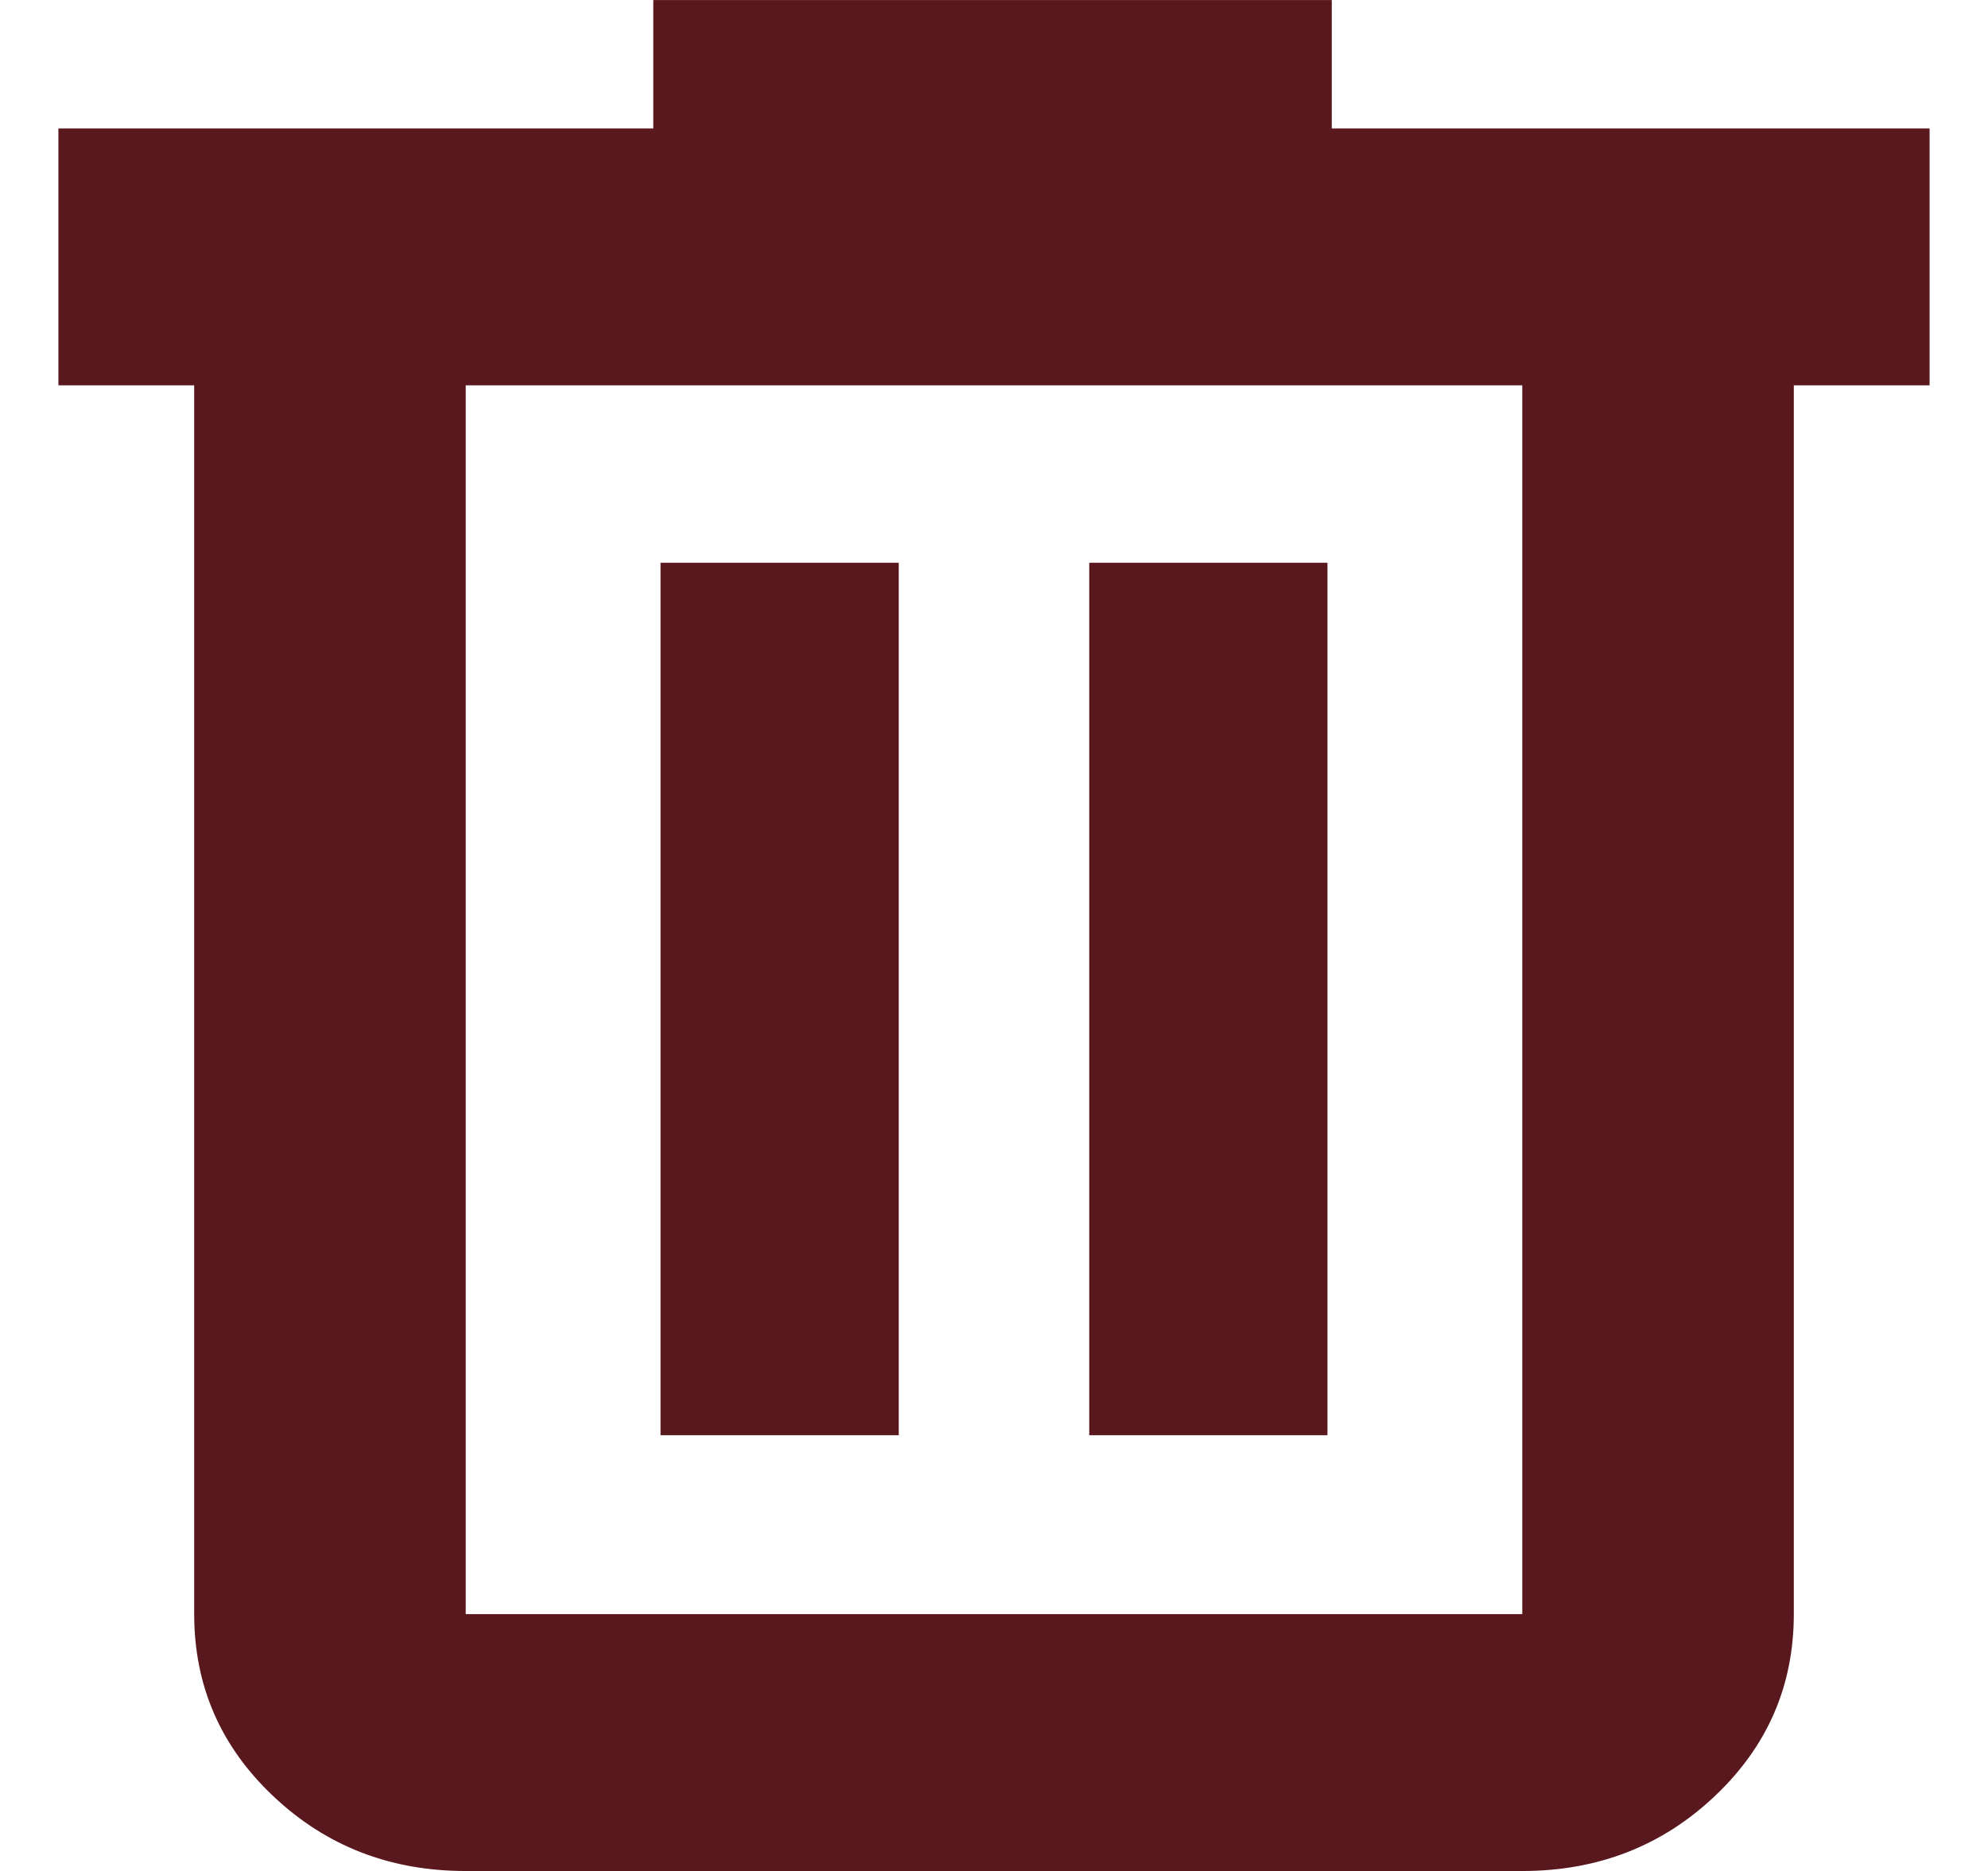
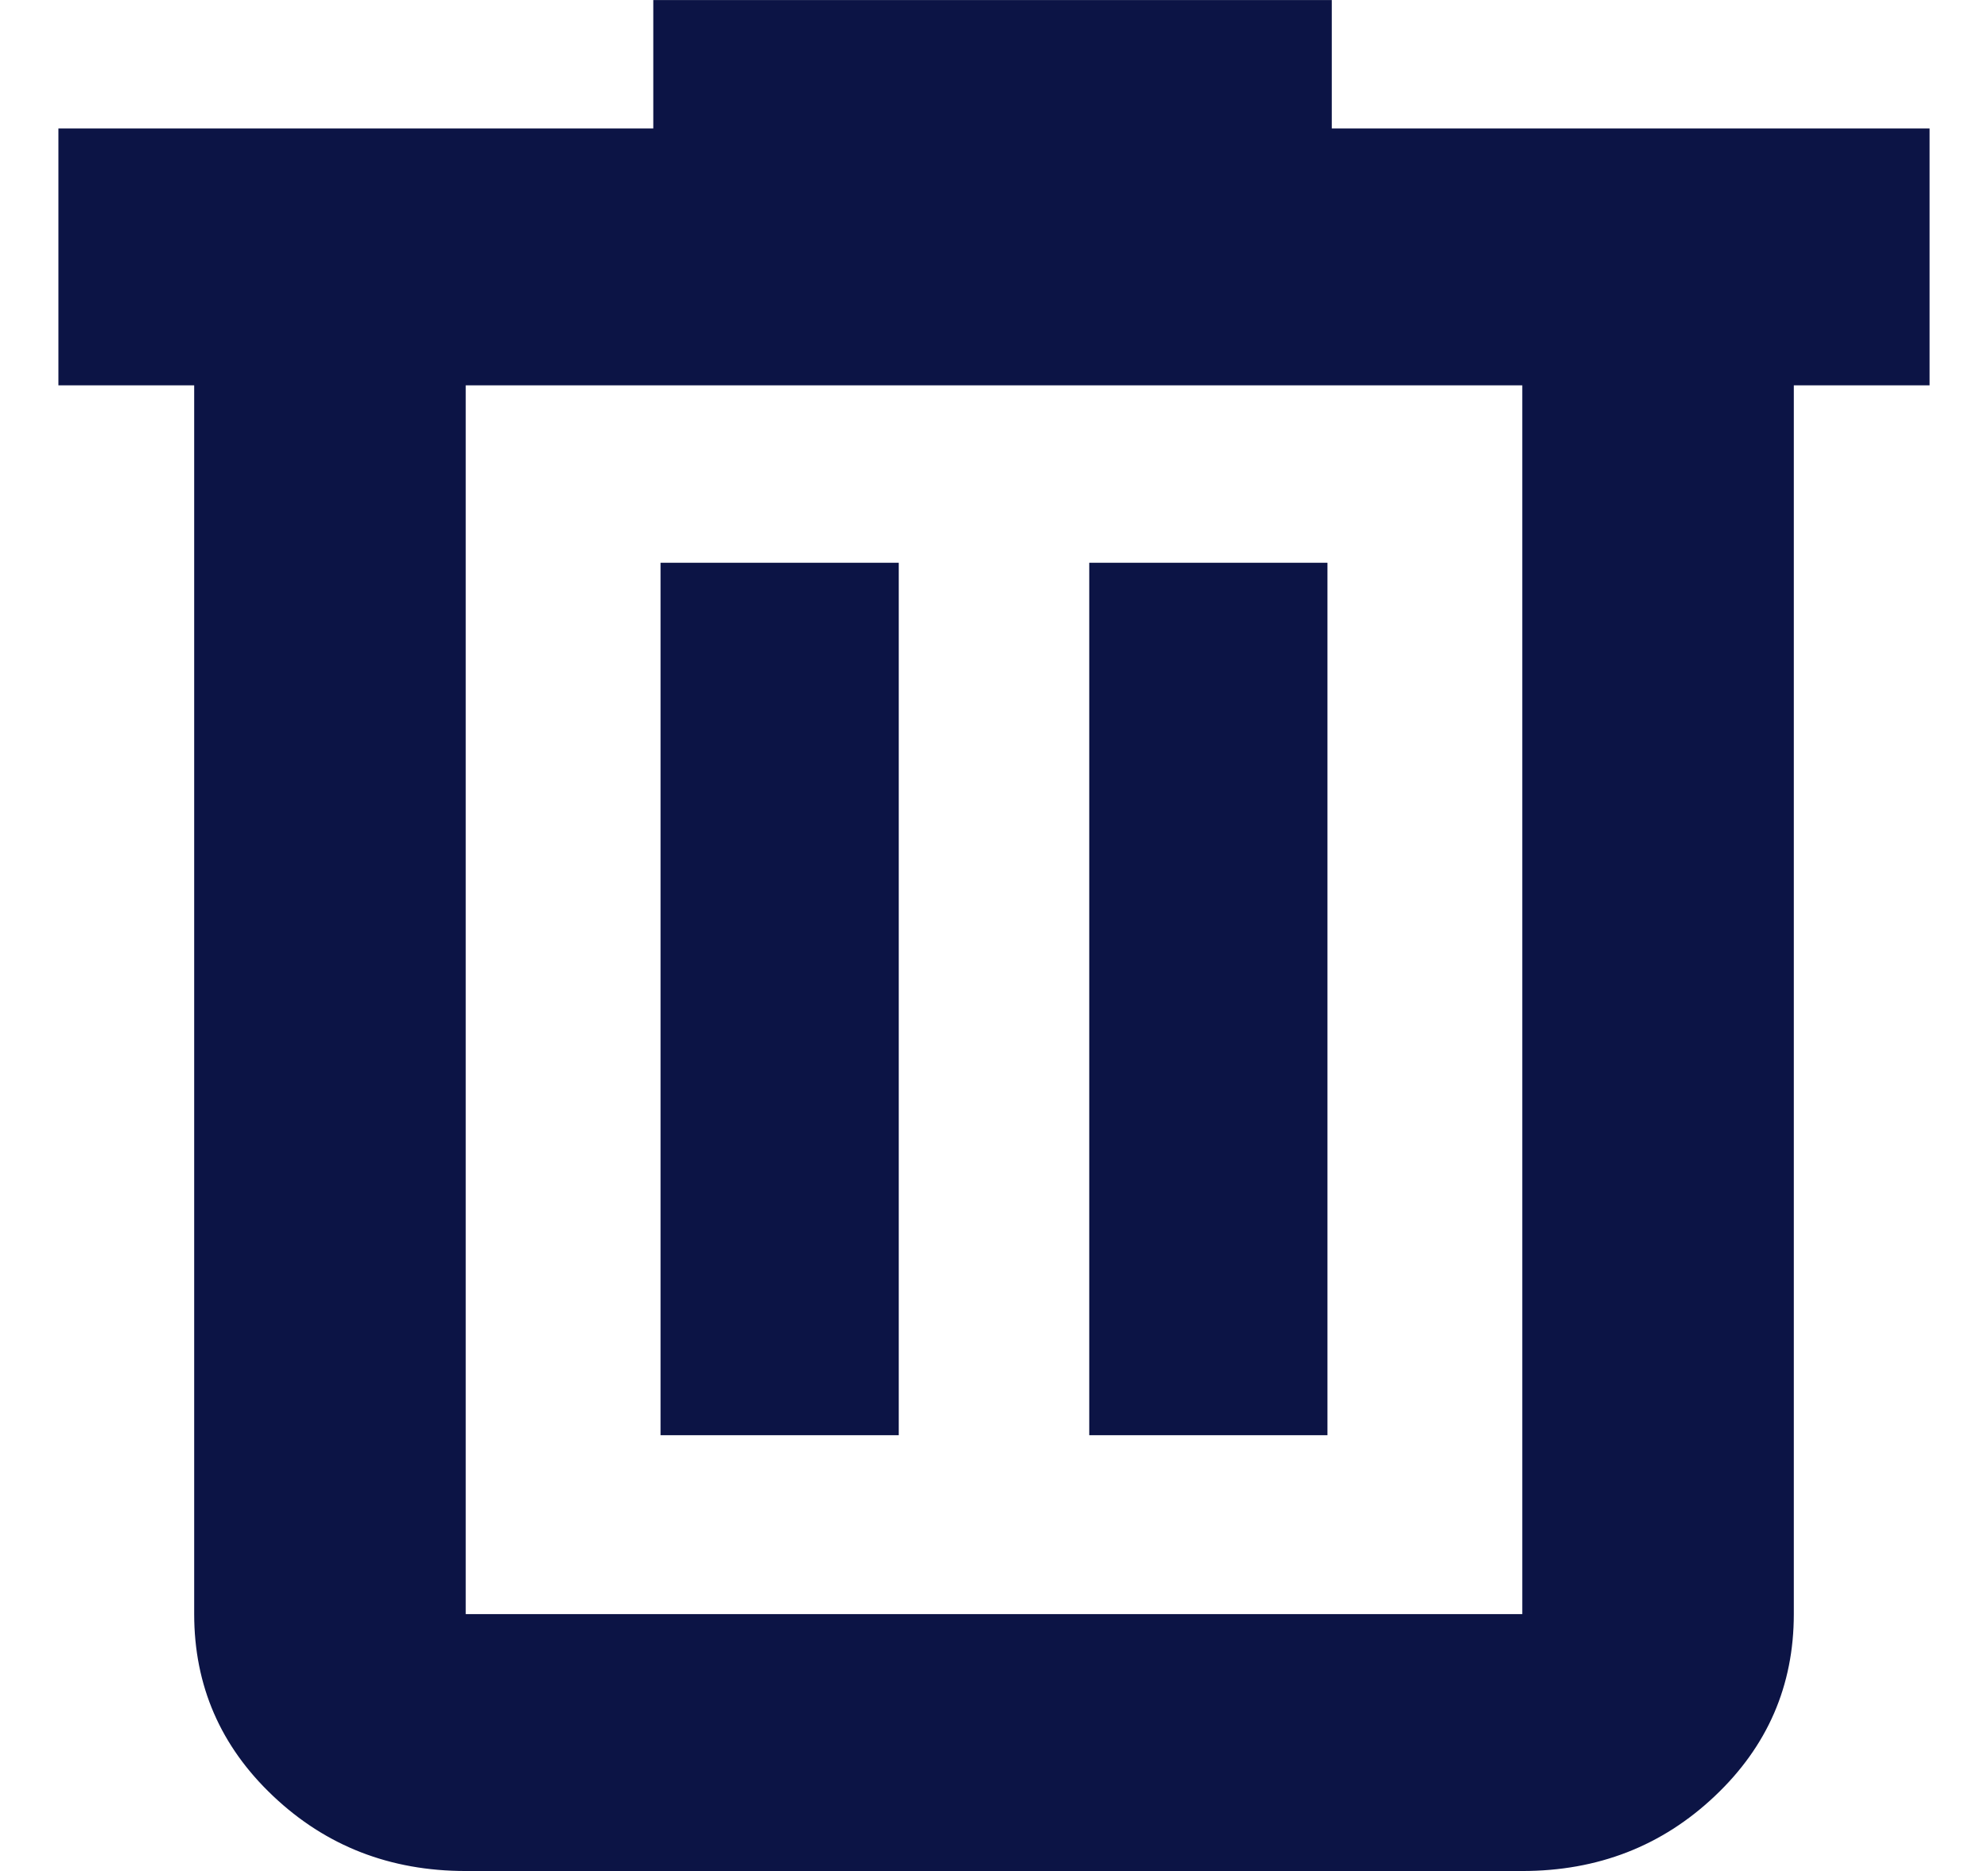
<svg xmlns="http://www.w3.org/2000/svg" width="17" height="16" viewBox="0 0 17 16" fill="none">
-   <path d="M1.673 3.295V3.283H1.661H0.512V1.111H5.587H5.599V1.098V0.013H11.376V1.098V1.111H11.389H16.488V3.283H15.339H15.327V3.295V13.803C15.327 14.412 15.103 14.928 14.655 15.351C14.207 15.775 13.661 15.988 13.017 15.988H3.983C3.339 15.988 2.793 15.775 2.345 15.351C1.897 14.928 1.673 14.412 1.673 13.803V3.295ZM13.03 3.295V3.283H13.017H3.983H3.97V3.295V13.803V13.816H3.983H13.017H13.03V13.803V3.295ZM7.673 4.825V12.261H5.661V4.825H7.673ZM11.339 4.825V12.261H9.327V4.825H11.339Z" fill="#58181D" stroke="#58181D" stroke-width="0.025" />
+   <path d="M1.673 3.295V3.283H1.661H0.512V1.111H5.587H5.599V1.098V0.013H11.376V1.098V1.111H11.389H16.488V3.283H15.339H15.327V3.295V13.803C15.327 14.412 15.103 14.928 14.655 15.351C14.207 15.775 13.661 15.988 13.017 15.988H3.983C3.339 15.988 2.793 15.775 2.345 15.351C1.897 14.928 1.673 14.412 1.673 13.803V3.295ZM13.03 3.295V3.283H13.017H3.983H3.97V3.295V13.803V13.816H3.983H13.017H13.03V13.803V3.295ZM7.673 4.825V12.261H5.661V4.825H7.673ZM11.339 4.825V12.261H9.327V4.825H11.339Z" fill="#0C1445" stroke="#0C1445" stroke-width="0.025" />
</svg>
